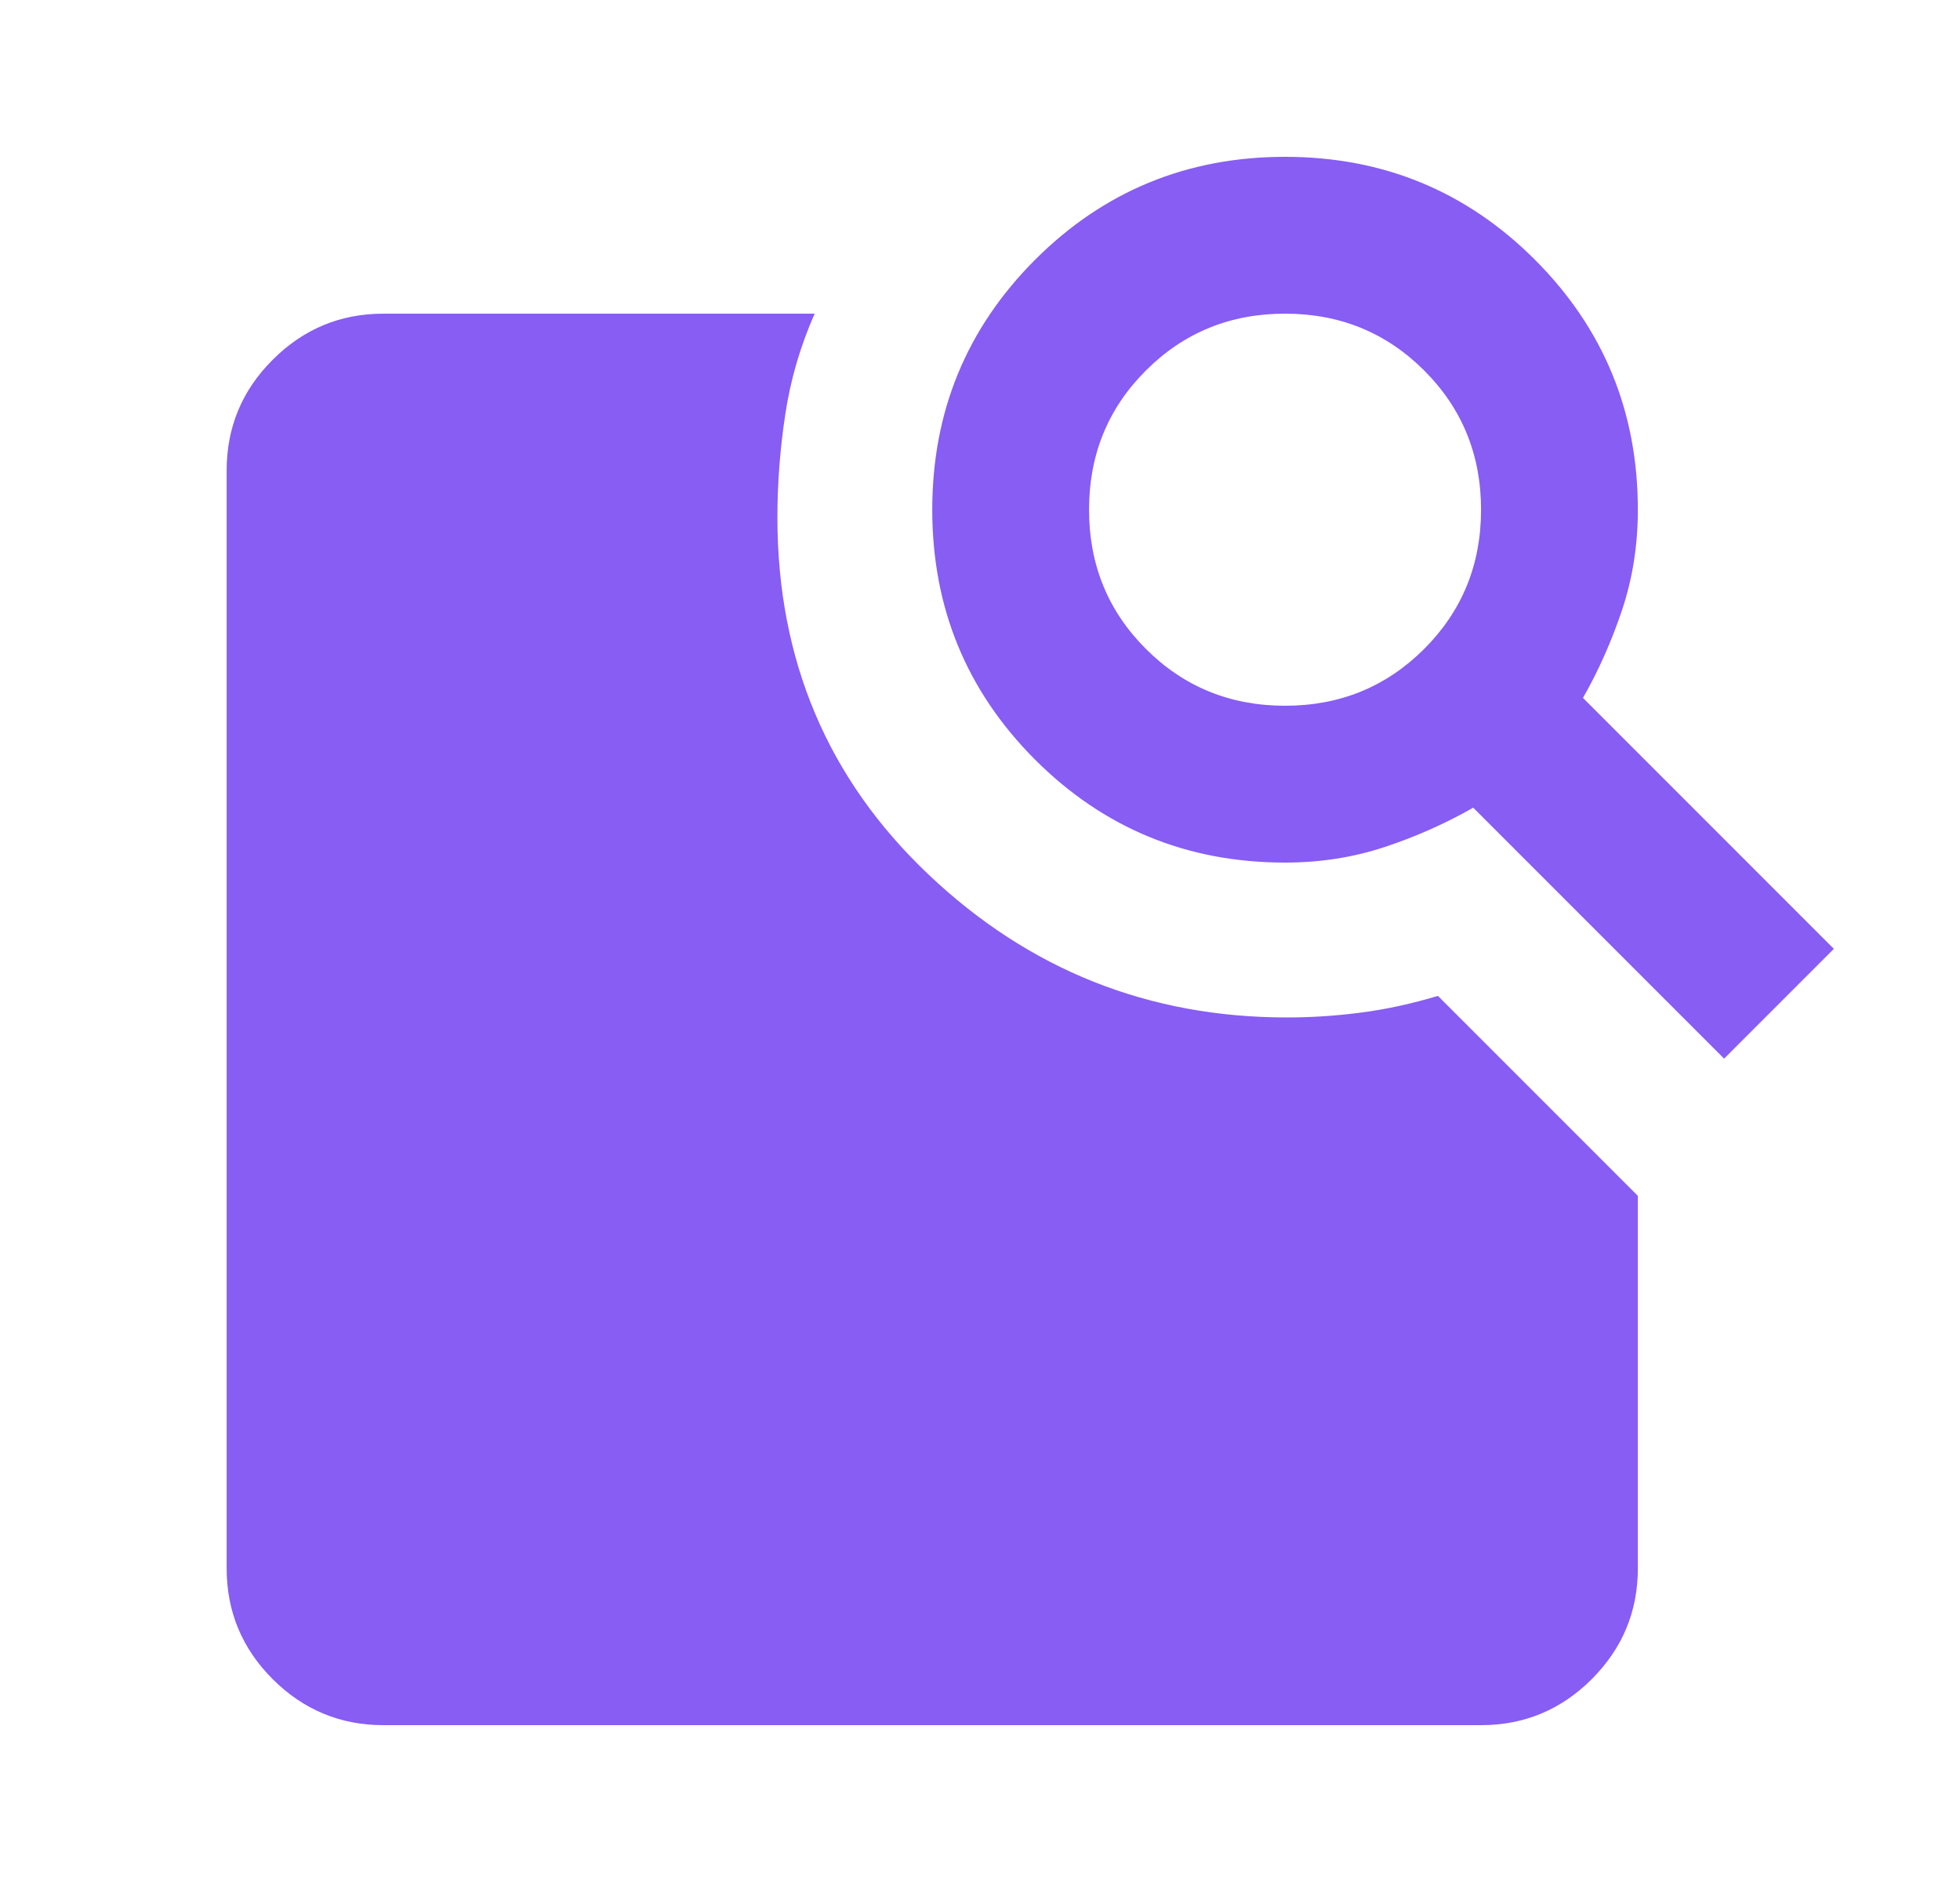
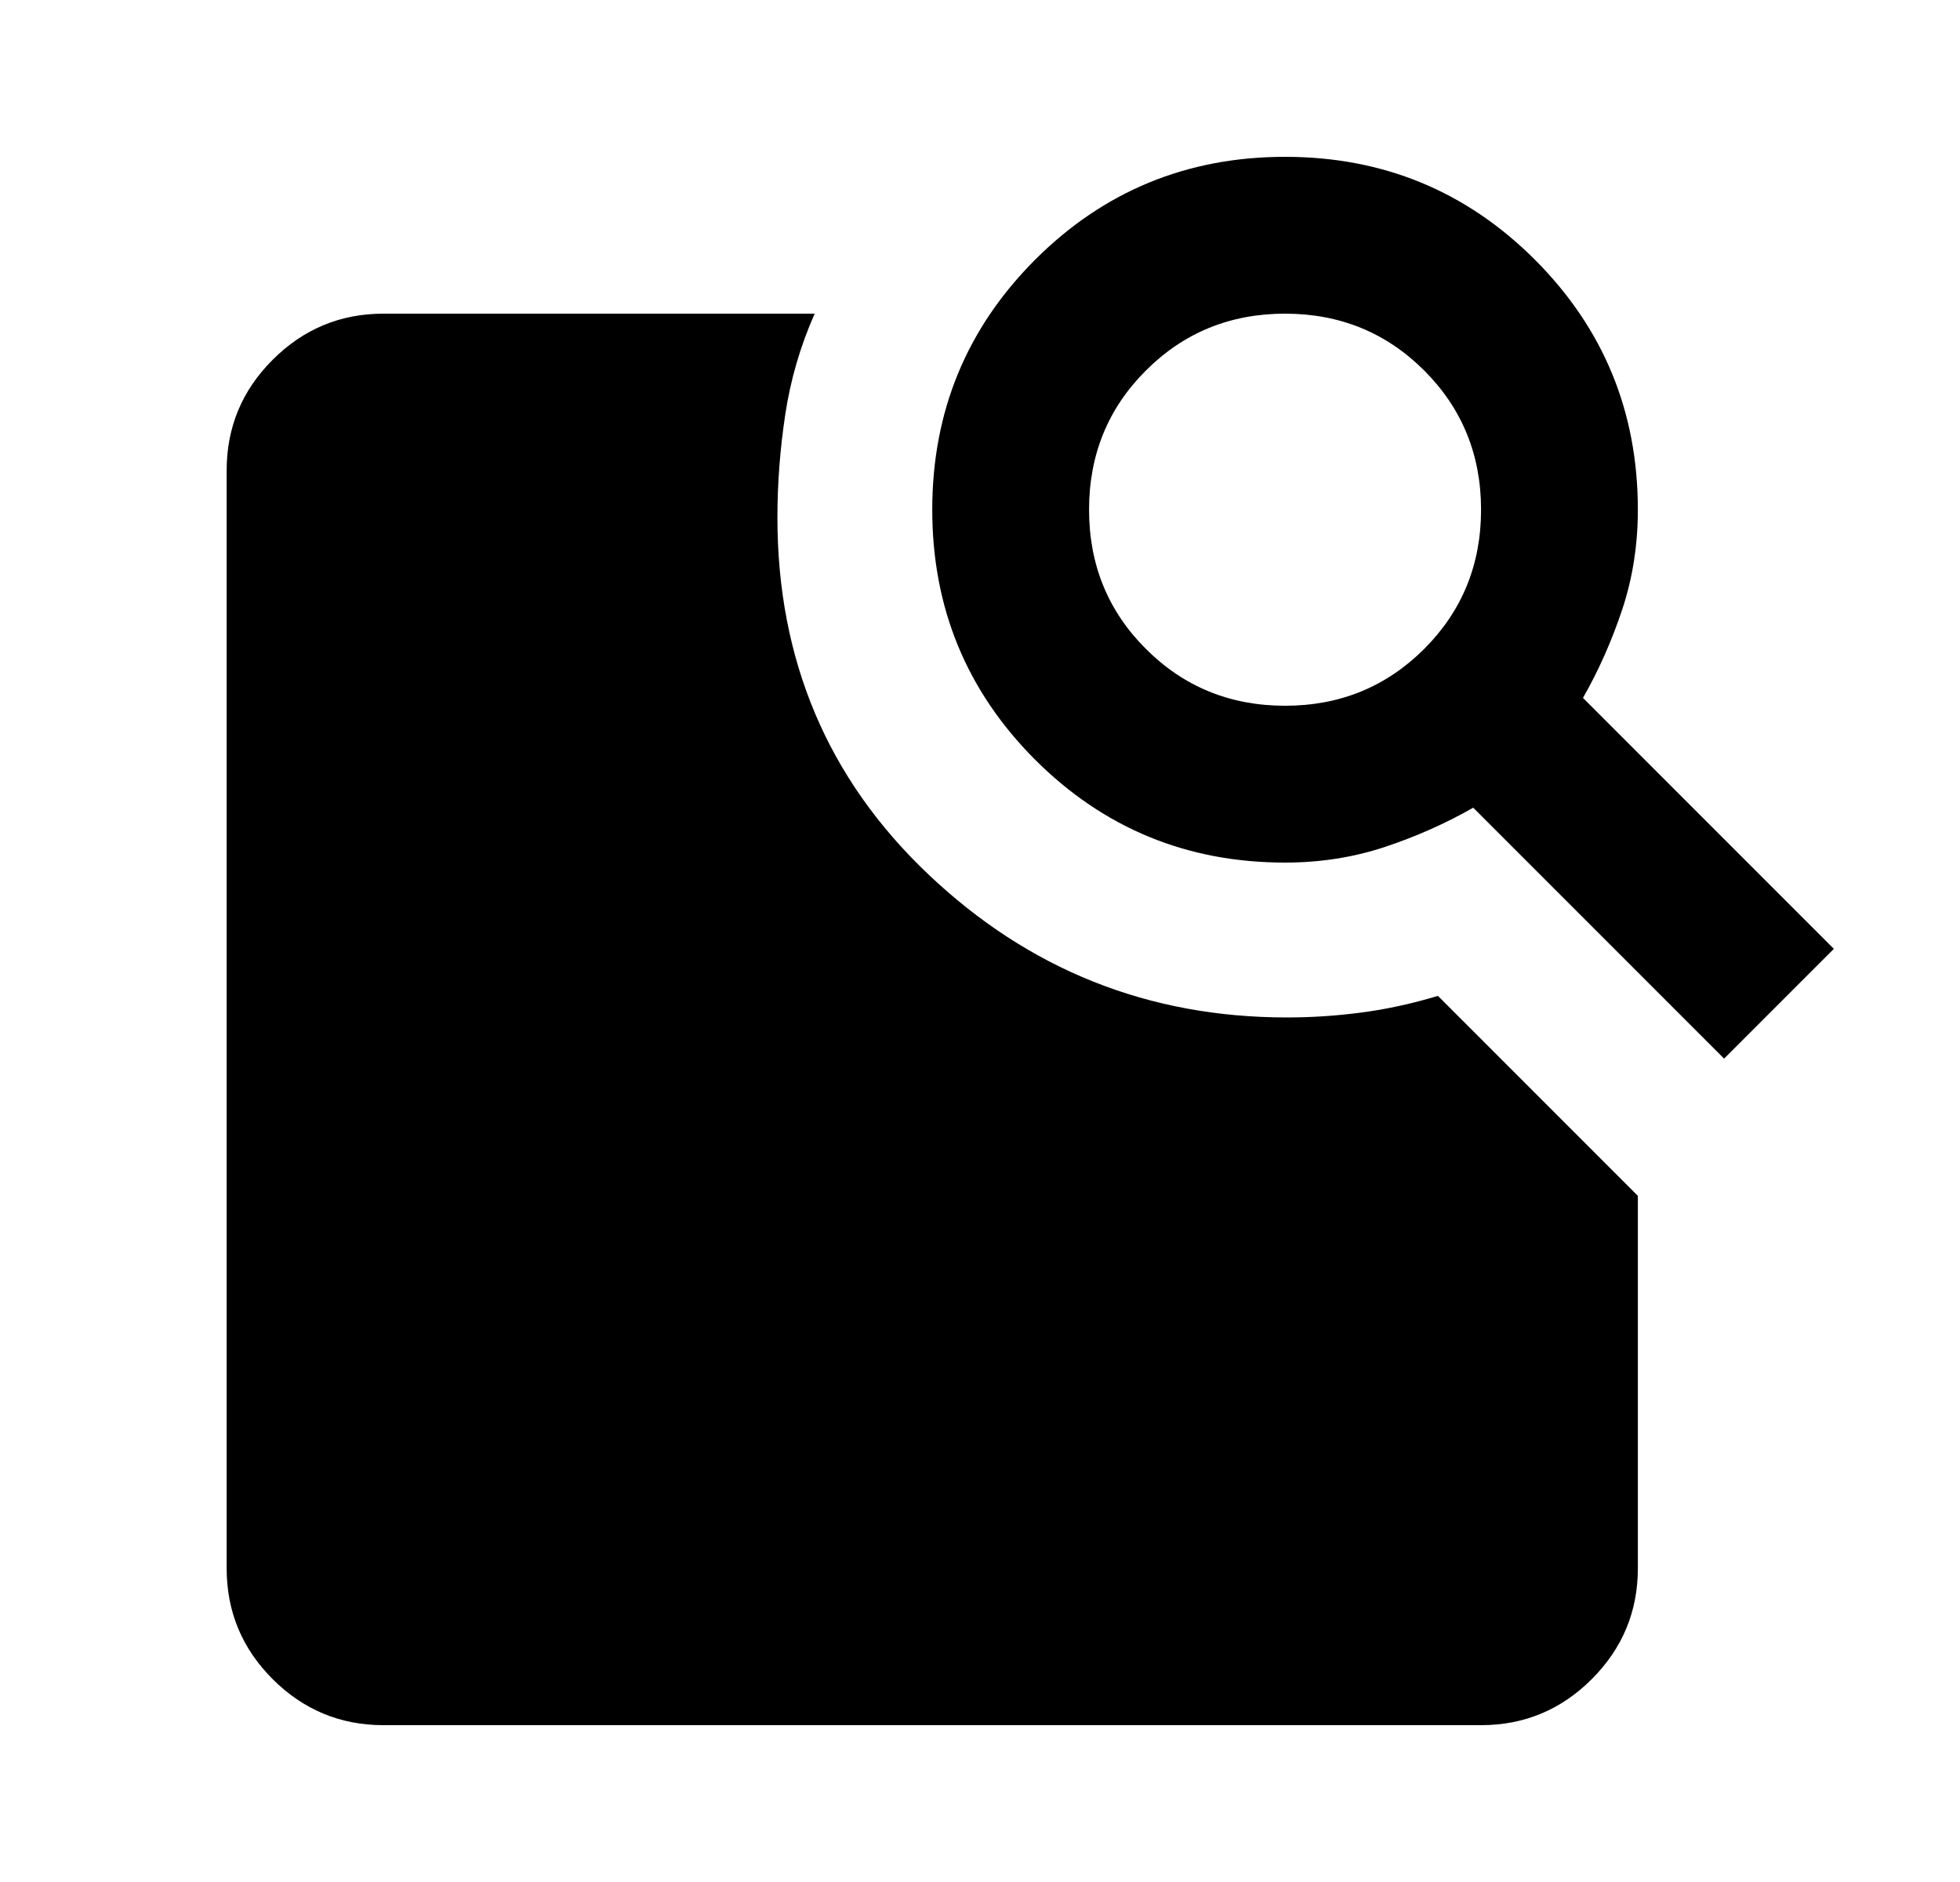
- <svg xmlns="http://www.w3.org/2000/svg" width="25" height="24" viewBox="0 0 25 24" fill="none">
+ <svg xmlns="http://www.w3.org/2000/svg" width="25" height="24" viewBox="0 0 25 24" fill="currentColor">
  <mask id="mask0_1009_49467" style="mask-type:alpha" maskUnits="userSpaceOnUse" x="0" y="0" width="25" height="24">
-     <rect x="0.891" width="24" height="24" fill="#D9D9D9" />
+     <rect x="0.891" width="24" height="24" />
  </mask>
  <g mask="url(#mask0_1009_49467)">
-     <path d="M20.191 8.9L23.391 12.1L21.991 13.5L18.791 10.3C18.441 10.5 18.066 10.667 17.666 10.8C17.266 10.933 16.841 11 16.391 11C15.141 11 14.078 10.562 13.203 9.688C12.328 8.812 11.891 7.75 11.891 6.5C11.891 5.25 12.328 4.188 13.203 3.312C14.078 2.438 15.141 2 16.391 2C17.641 2 18.703 2.438 19.578 3.312C20.453 4.188 20.891 5.25 20.891 6.5C20.891 6.95 20.824 7.375 20.691 7.775C20.557 8.175 20.391 8.55 20.191 8.9ZM16.391 9C17.091 9 17.682 8.758 18.166 8.275C18.649 7.792 18.891 7.2 18.891 6.5C18.891 5.8 18.649 5.208 18.166 4.725C17.682 4.242 17.091 4 16.391 4C15.691 4 15.099 4.242 14.616 4.725C14.132 5.208 13.891 5.8 13.891 6.5C13.891 7.2 14.132 7.792 14.616 8.275C15.099 8.758 15.691 9 16.391 9ZM4.891 22C4.341 22 3.87 21.804 3.478 21.413C3.086 21.021 2.891 20.55 2.891 20V6C2.891 5.45 3.086 4.979 3.478 4.588C3.87 4.196 4.341 4 4.891 4H10.391C10.207 4.417 10.082 4.846 10.016 5.287C9.949 5.729 9.916 6.167 9.916 6.6C9.916 8.417 10.557 9.933 11.841 11.15C13.124 12.367 14.649 12.975 16.416 12.975C16.732 12.975 17.049 12.954 17.366 12.912C17.682 12.871 18.007 12.8 18.341 12.7L20.891 15.25V20C20.891 20.55 20.695 21.021 20.303 21.413C19.912 21.804 19.441 22 18.891 22H4.891Z" fill="#875DF3" />
+     <path d="M20.191 8.9L23.391 12.1L21.991 13.5L18.791 10.3C18.441 10.5 18.066 10.667 17.666 10.8C17.266 10.933 16.841 11 16.391 11C15.141 11 14.078 10.562 13.203 9.688C12.328 8.812 11.891 7.75 11.891 6.5C11.891 5.25 12.328 4.188 13.203 3.312C14.078 2.438 15.141 2 16.391 2C17.641 2 18.703 2.438 19.578 3.312C20.453 4.188 20.891 5.25 20.891 6.5C20.891 6.95 20.824 7.375 20.691 7.775C20.557 8.175 20.391 8.55 20.191 8.9ZM16.391 9C17.091 9 17.682 8.758 18.166 8.275C18.649 7.792 18.891 7.2 18.891 6.5C18.891 5.8 18.649 5.208 18.166 4.725C17.682 4.242 17.091 4 16.391 4C15.691 4 15.099 4.242 14.616 4.725C14.132 5.208 13.891 5.8 13.891 6.5C13.891 7.2 14.132 7.792 14.616 8.275C15.099 8.758 15.691 9 16.391 9ZM4.891 22C4.341 22 3.87 21.804 3.478 21.413C3.086 21.021 2.891 20.55 2.891 20V6C2.891 5.45 3.086 4.979 3.478 4.588C3.87 4.196 4.341 4 4.891 4H10.391C10.207 4.417 10.082 4.846 10.016 5.287C9.949 5.729 9.916 6.167 9.916 6.6C9.916 8.417 10.557 9.933 11.841 11.15C13.124 12.367 14.649 12.975 16.416 12.975C16.732 12.975 17.049 12.954 17.366 12.912C17.682 12.871 18.007 12.8 18.341 12.7L20.891 15.25V20C20.891 20.55 20.695 21.021 20.303 21.413C19.912 21.804 19.441 22 18.891 22H4.891Z" />
  </g>
</svg>
